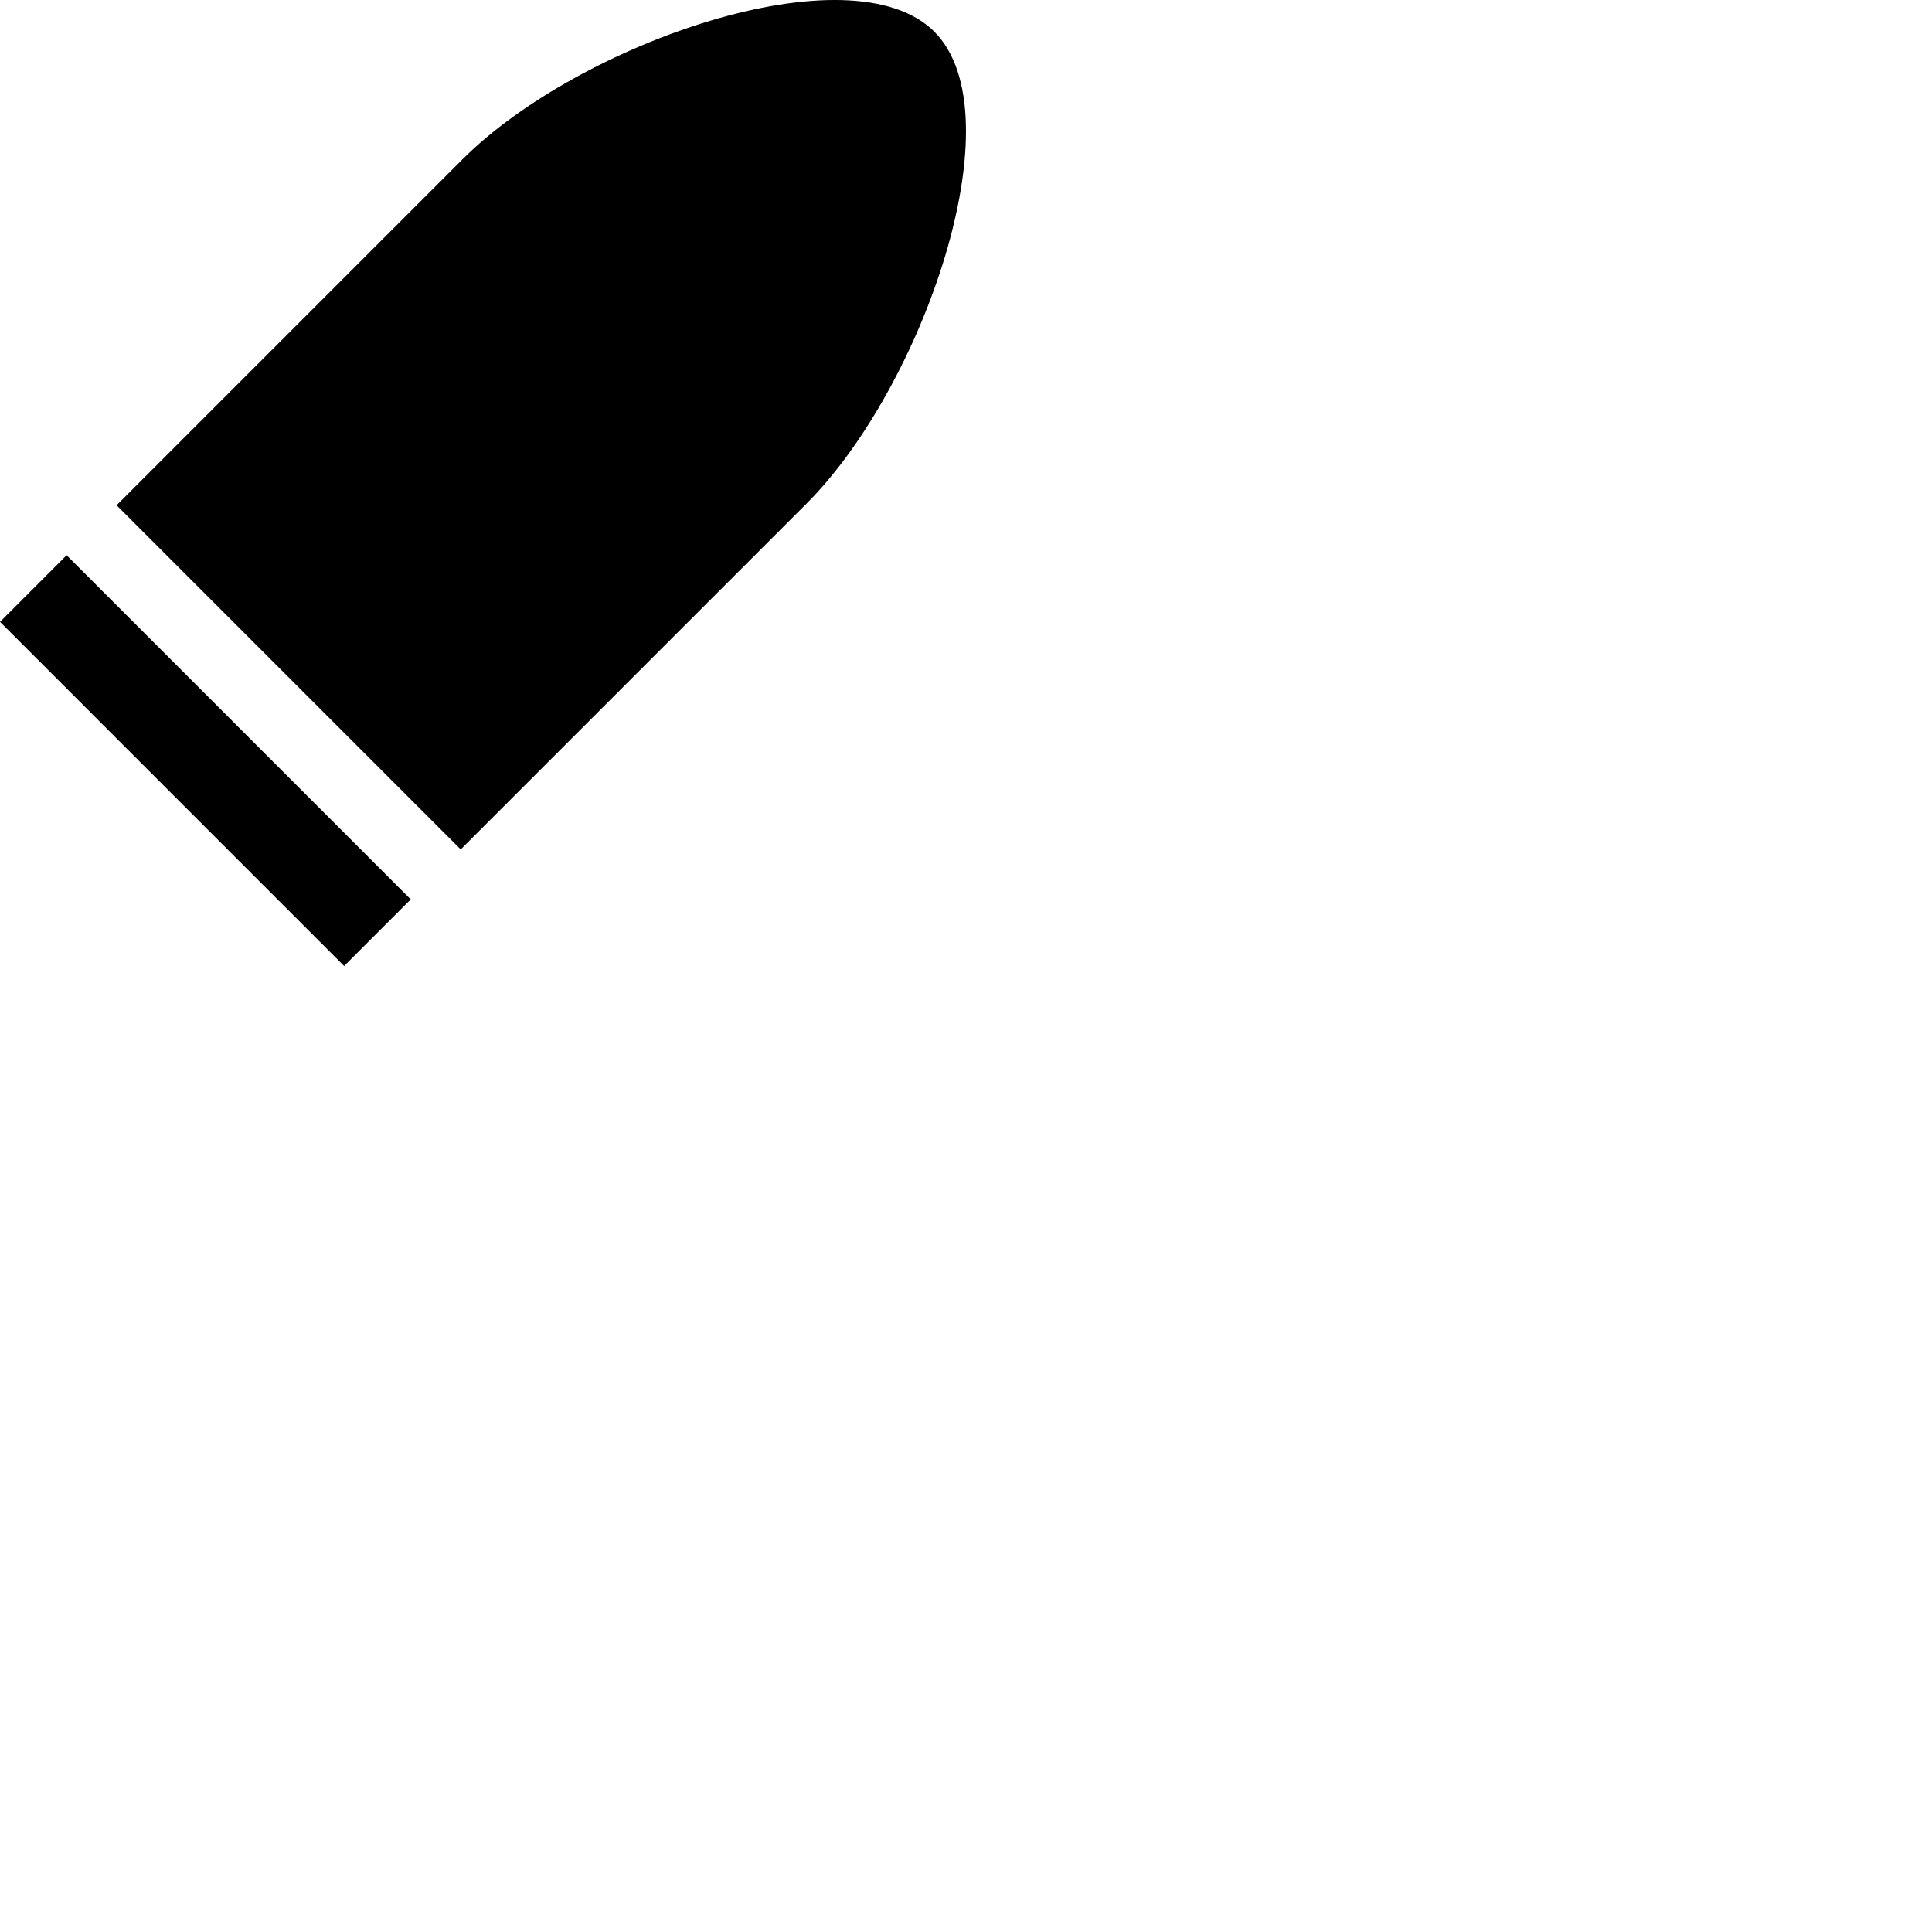
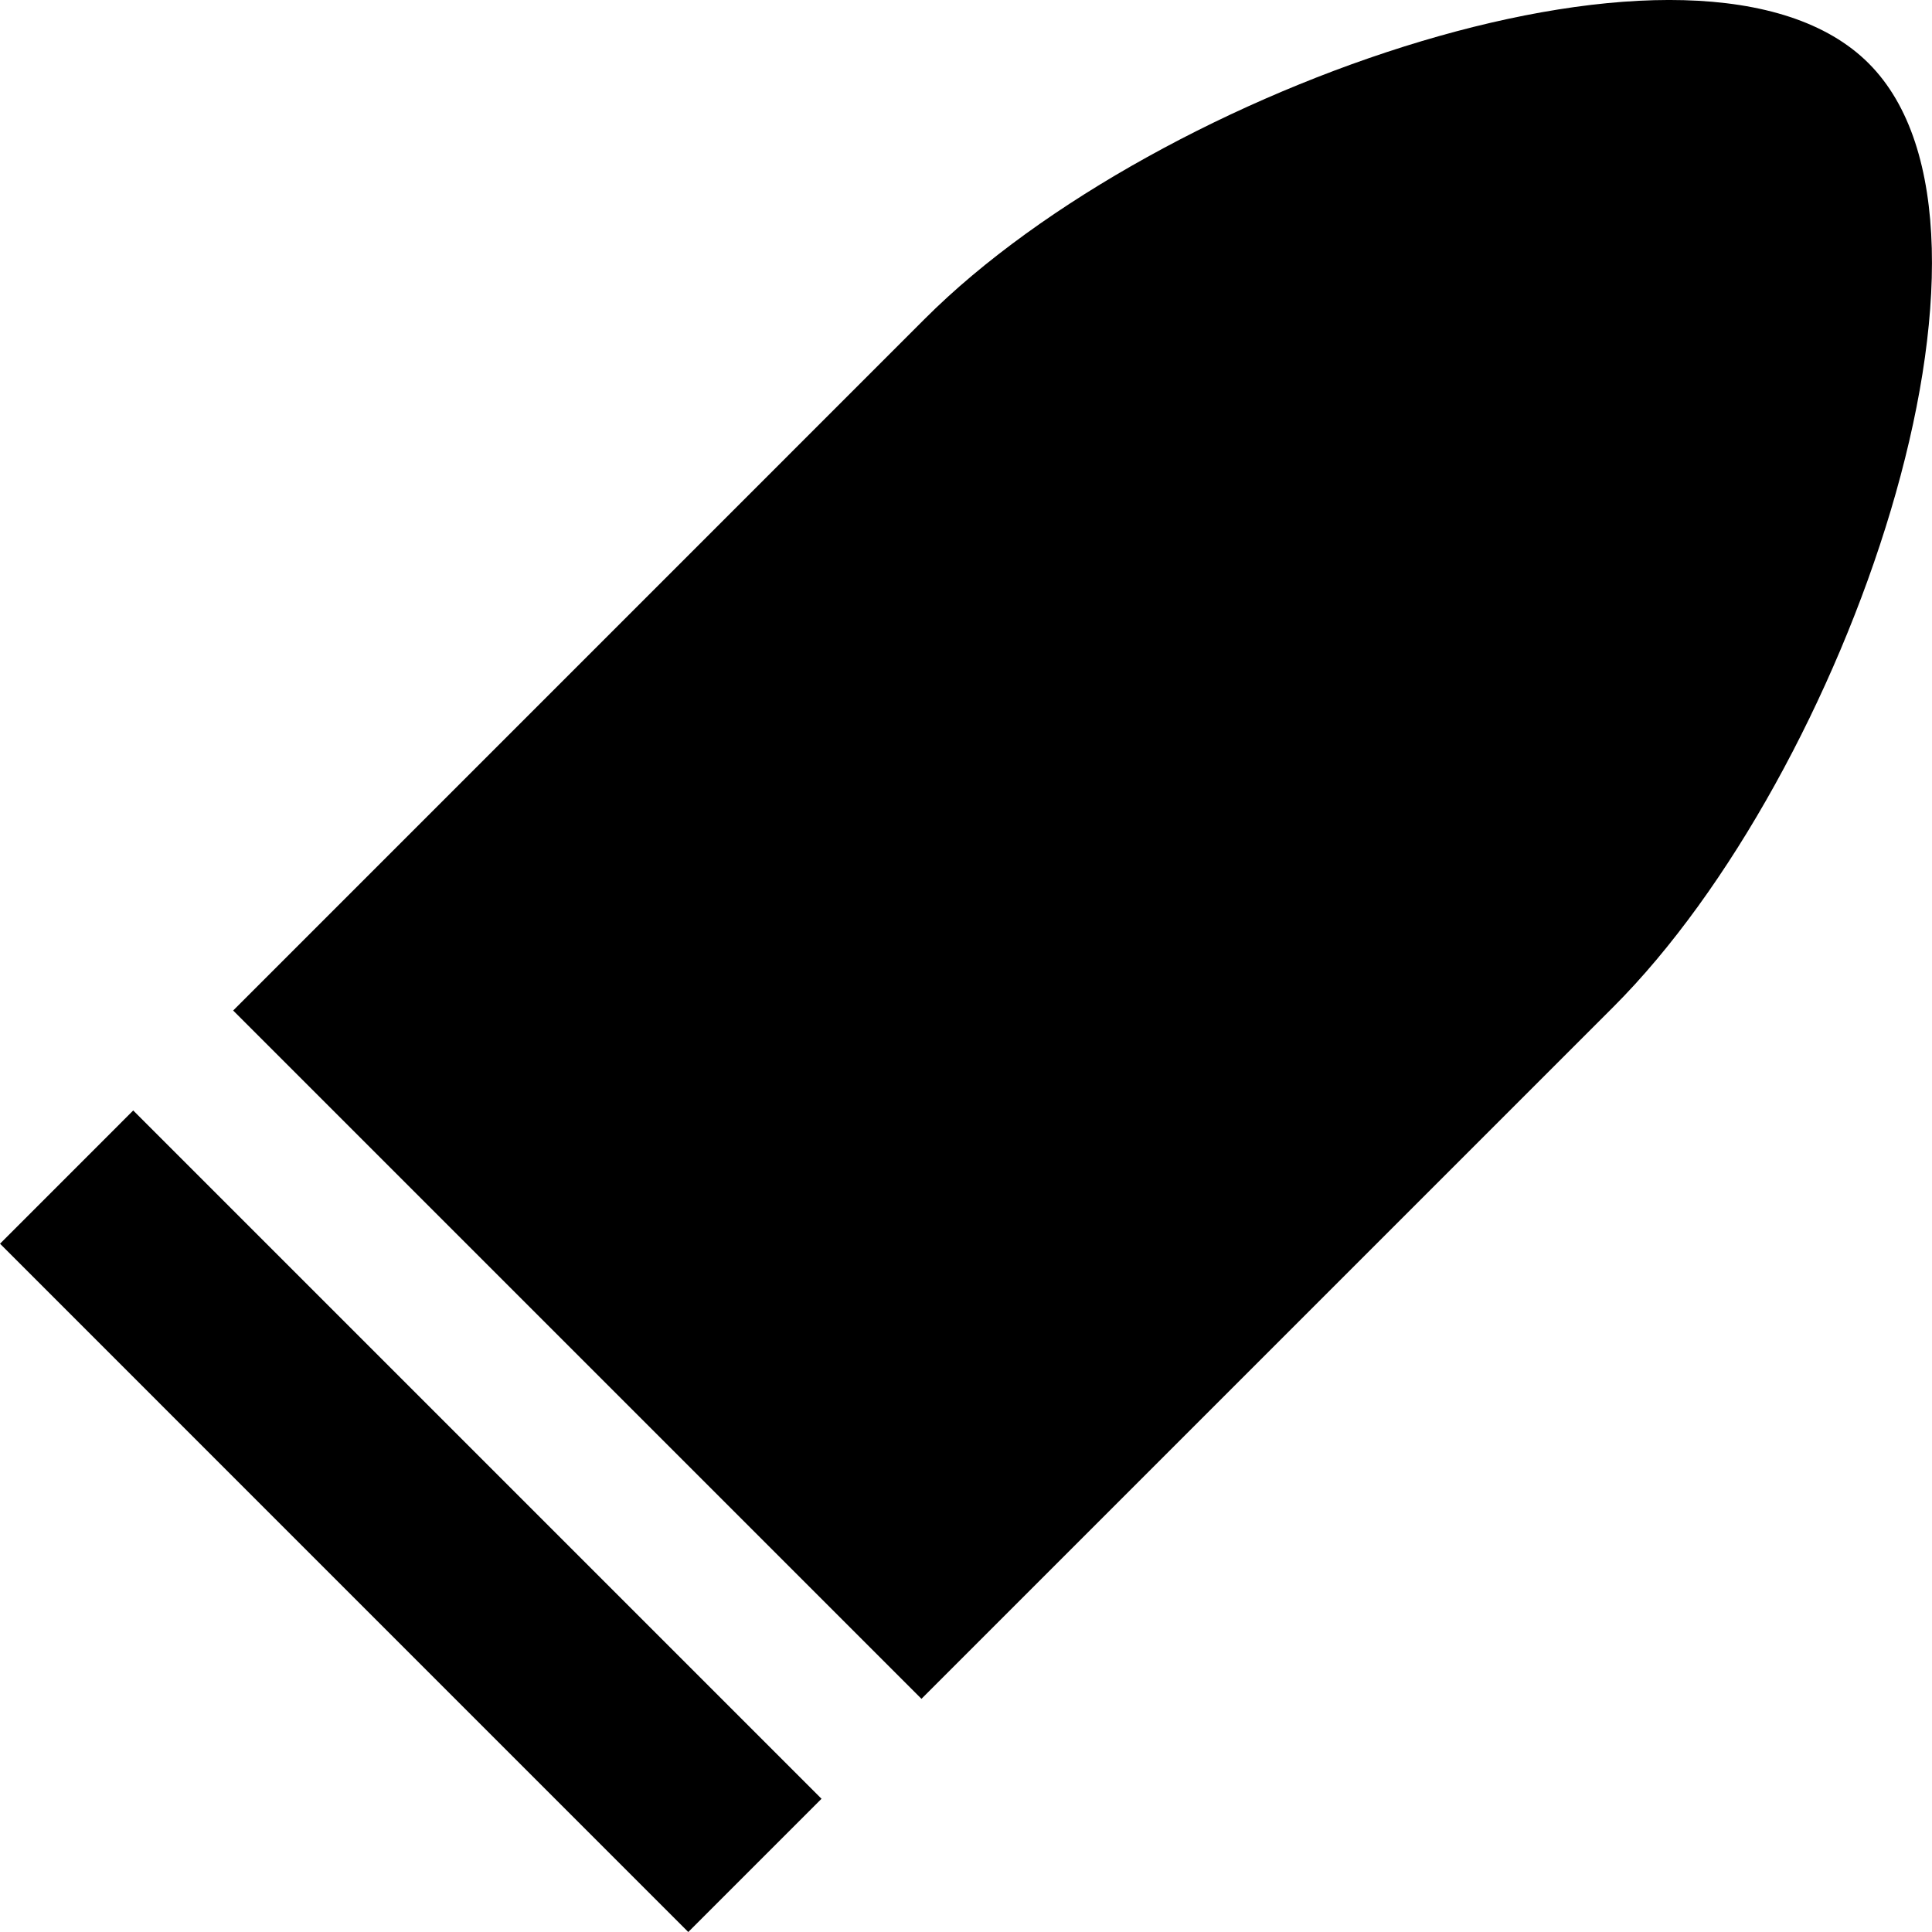
- <svg xmlns="http://www.w3.org/2000/svg" version="1.1" id="_x32_" width="100%;" height="100%;" viewBox="0 0 1024 1024" xml:space="preserve">
+ <svg xmlns="http://www.w3.org/2000/svg" version="1.1" id="_x32_" width="100%;" height="100%;" viewBox="0 0 512 512" xml:space="preserve">
  <style type="text/css">

	.st0{fill:#000000;margin:10%;}

</style>
  <g>
    <path class="st0" d="M495.212,16.785c-44.125-44.141-188.297,5.875-250.078,67.656S61.79,267.8,61.79,267.8l182.406,182.407   c0,0,121.563-121.579,183.359-183.36C489.321,205.082,539.337,60.91,495.212,16.785z" />
    <polygon class="st0" points="0.009,329.597 182.399,512.004 217.712,476.691 35.306,294.285  " />
  </g>
</svg>
